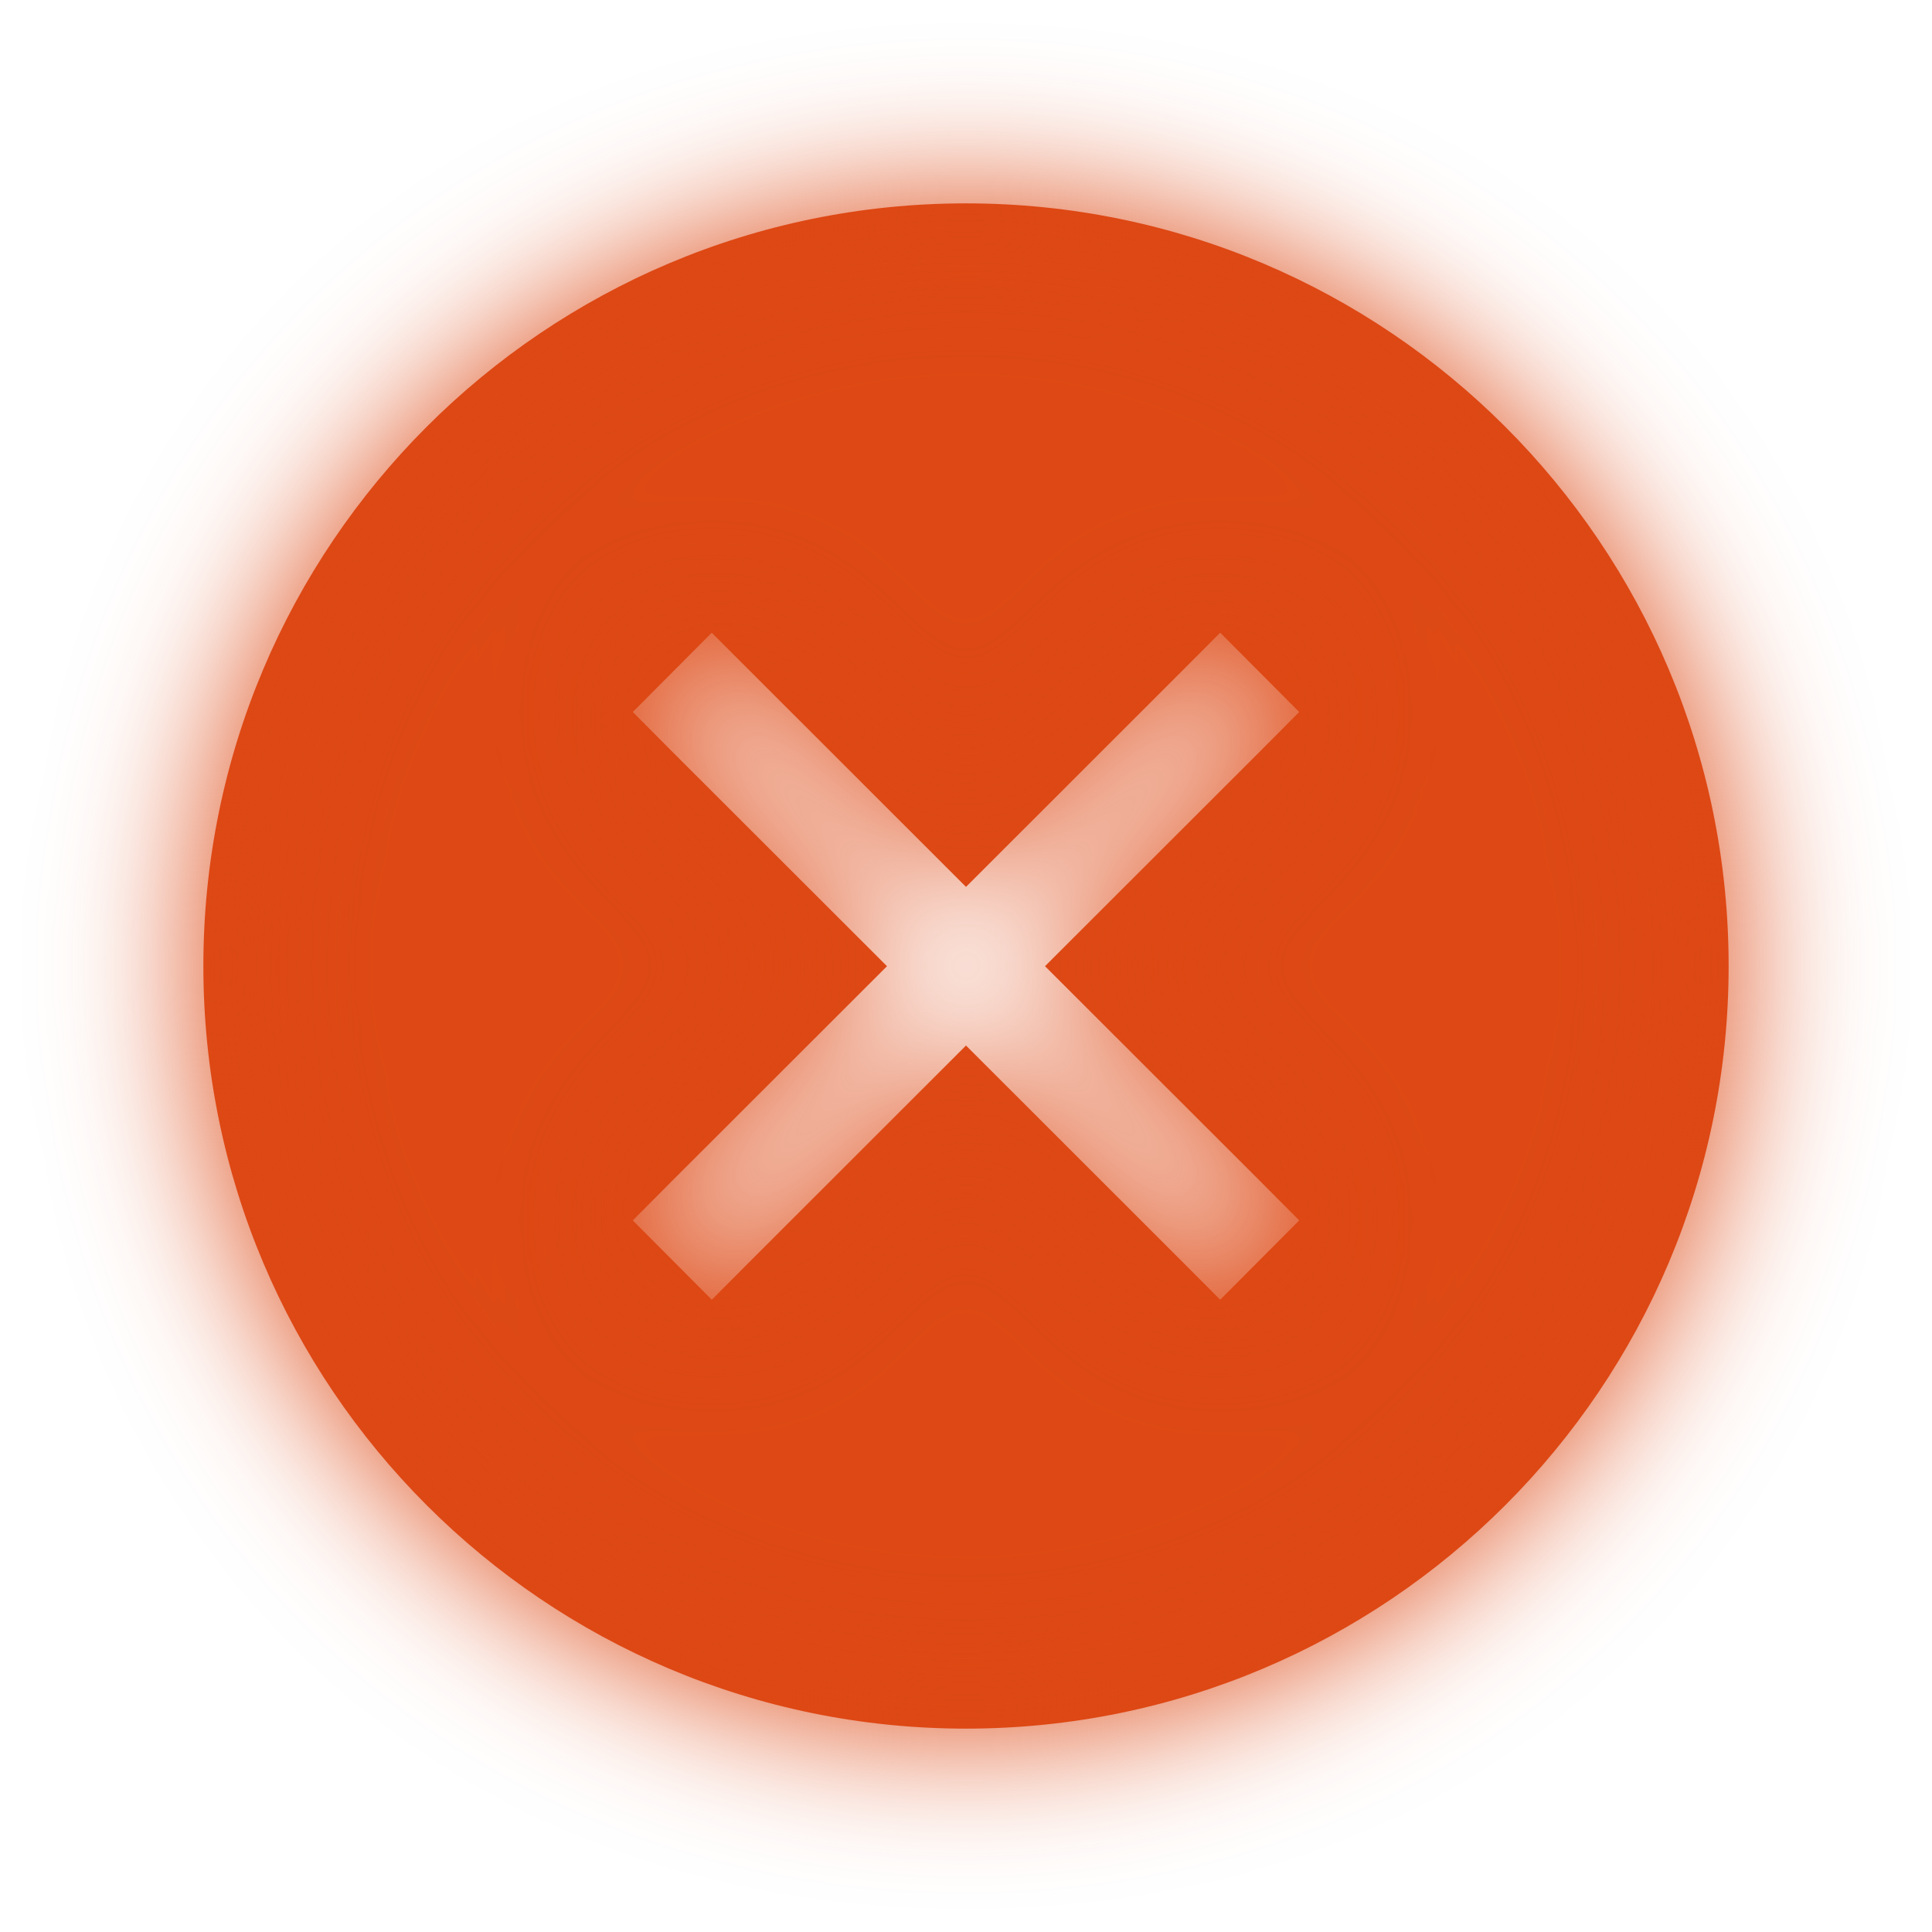
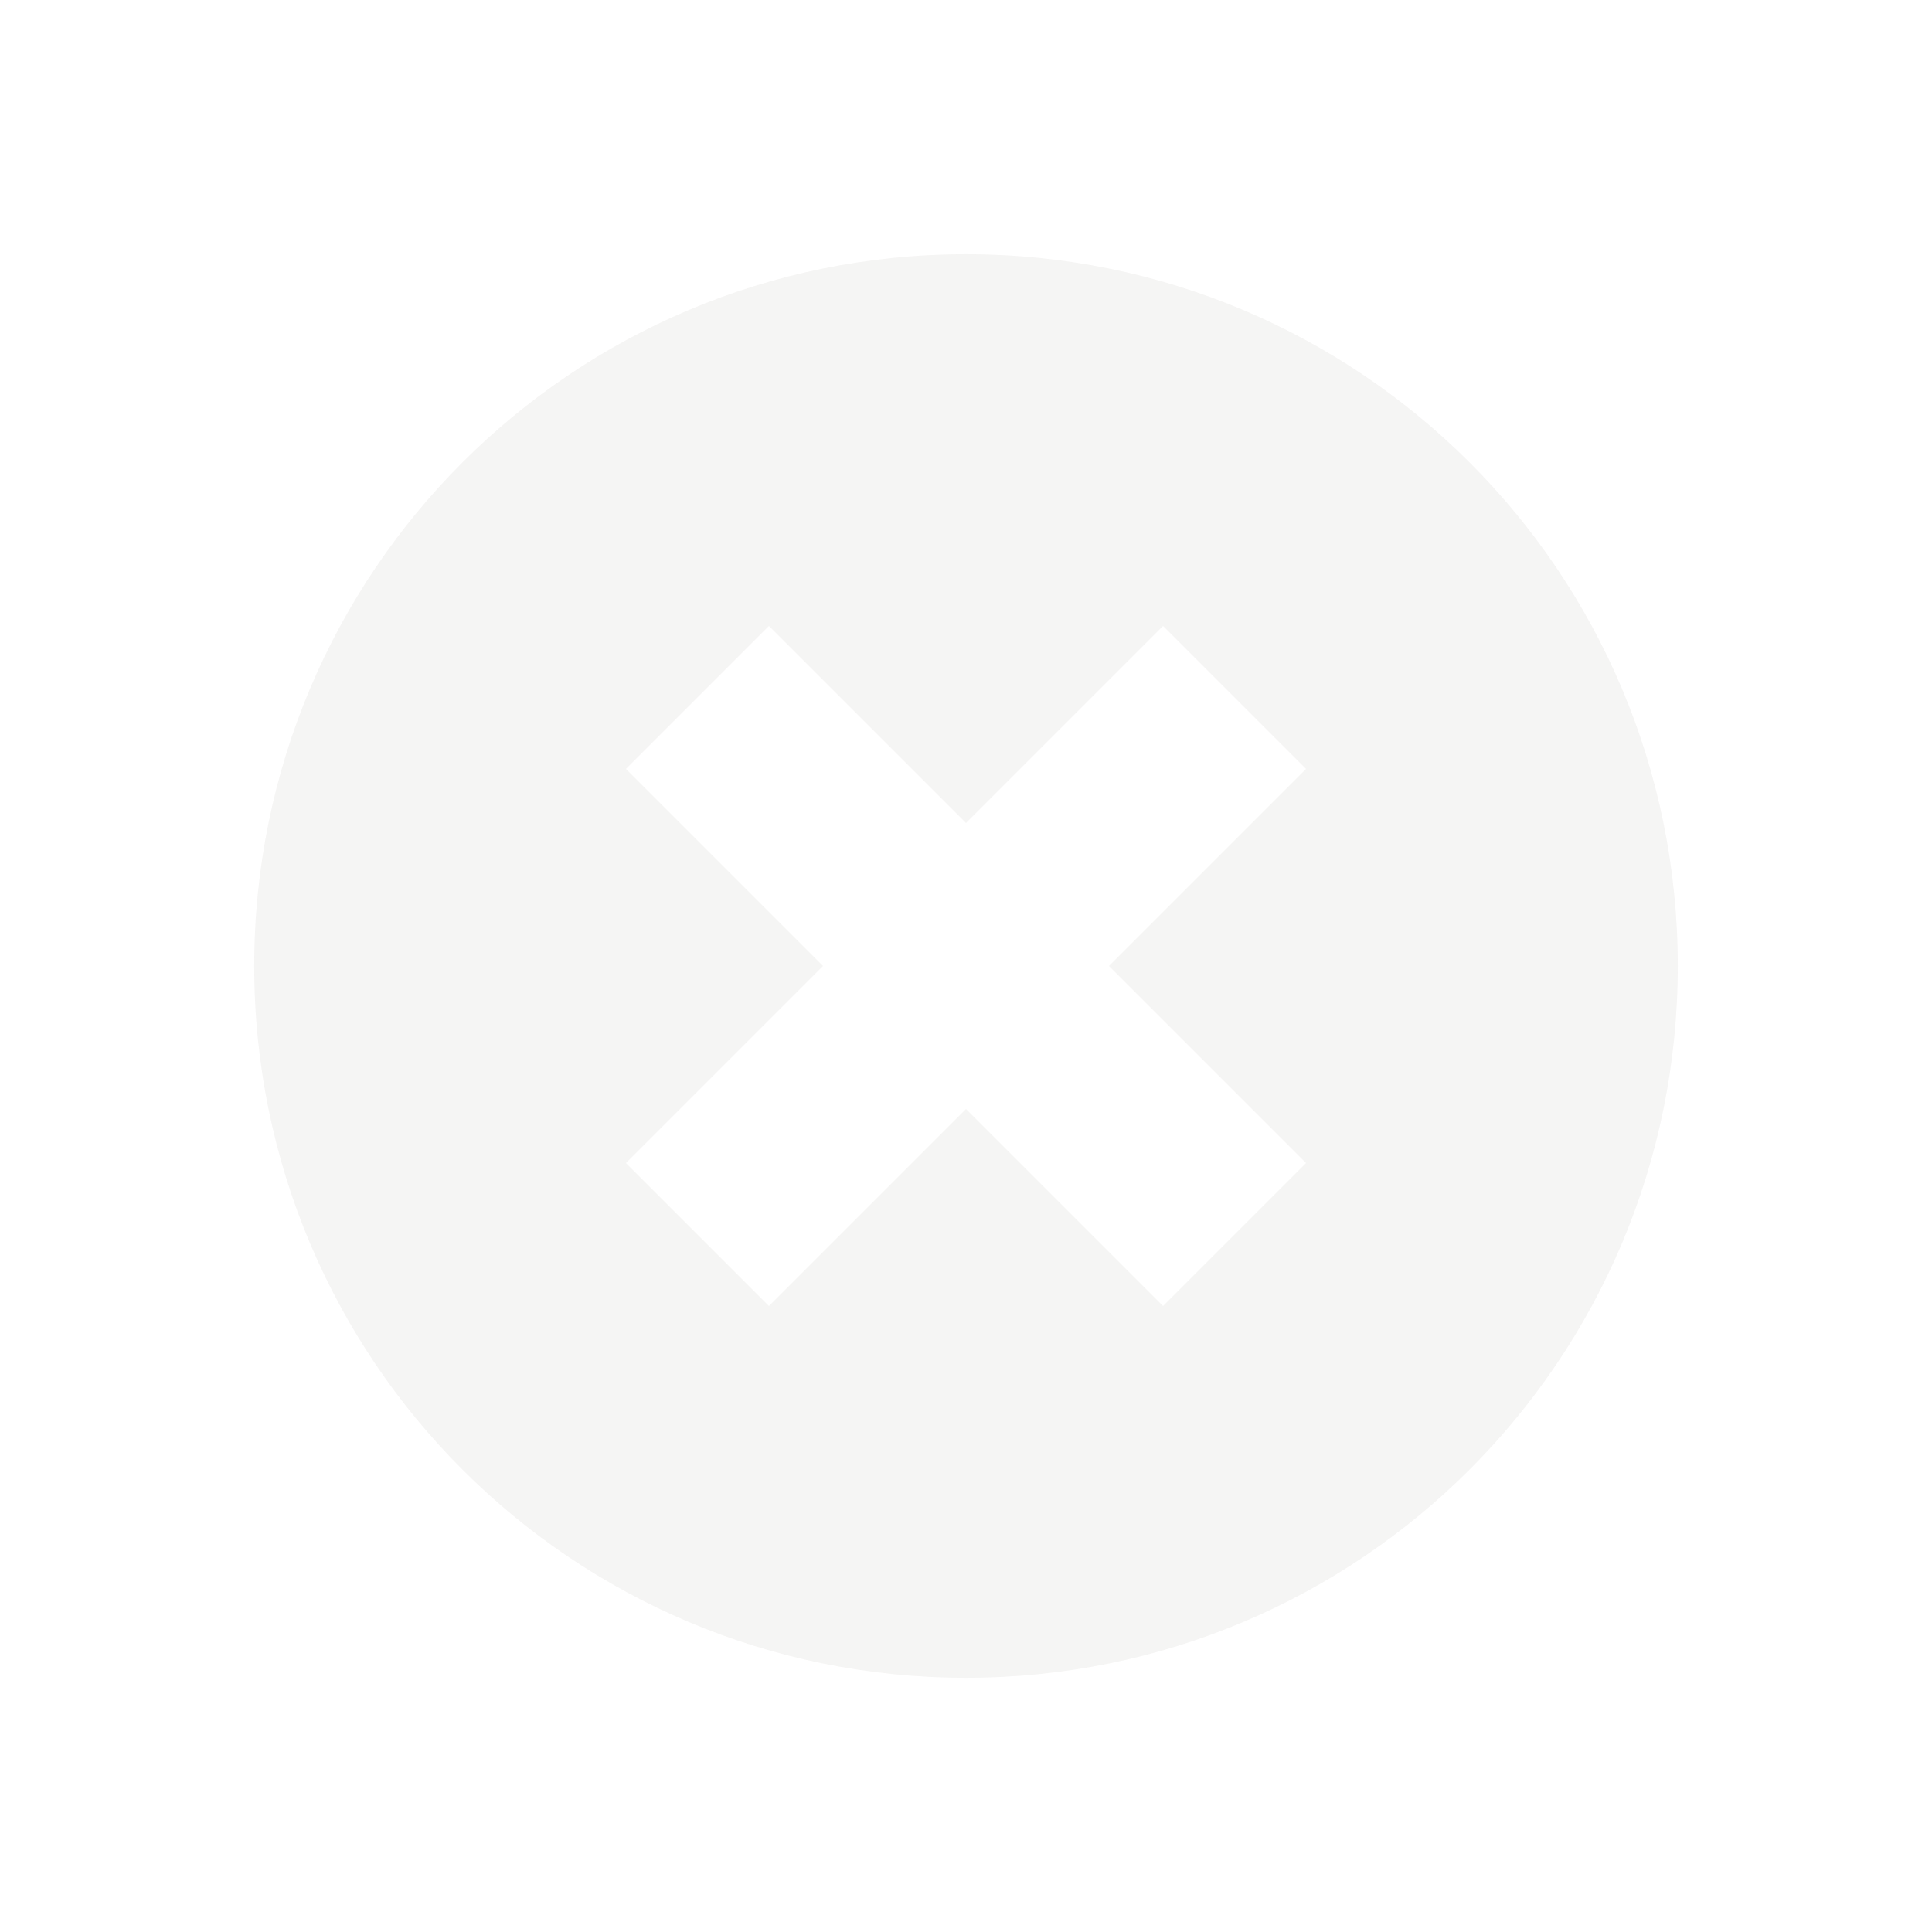
- <svg xmlns="http://www.w3.org/2000/svg" id="svg4486" height="19" viewBox="0 0 19 19" width="19" version="1.1">
-   <defs id="defs4488">
-     <filter id="filter4195" style="color-interpolation-filters:sRGB" height="1.24" width="1.24" y="-.12" x="-.12">
-       <feGaussianBlur id="feGaussianBlur4197" stdDeviation="0.75" />
-     </filter>
+ <svg xmlns="http://www.w3.org/2000/svg" xmlns:ns1="http://www.openswatchbook.org/uri/2009/osb" id="svg4486" height="19" viewBox="0 0 19 19" width="19" version="1.1">
+   <defs id="defs10">
+     <linearGradient id="linearGradient3781" ns1:paint="solid">
+       <stop style="stop-color:#000000;stop-opacity:1;" offset="0" id="stop3783" />
+     </linearGradient>
  </defs>
  <g id="layer1" transform="translate(290.21 -522.86)">
-     <g id="g4131" transform="translate(-289.71 -511)">
-       <path id="path4133" style="color:#000000;fill:#dd4814" d="m85.5 97.5a7.5 7.5 0 0 0 -7.5 7.5 7.5 7.5 0 0 0 7.5 7.5 7.5 7.5 0 0 0 7.5 -7.5 7.5 7.5 0 0 0 -7.5 -7.5zm-2.5 4.223 0.389 0.389l2.111 2.11 2.111-2.11 0.389-0.39 0.777 0.78-0.388 0.39-2.112 2.11 2.112 2.11 0.388 0.39-0.777 0.78-0.389-0.39-2.111-2.11-2.111 2.11-0.389 0.39-0.777-0.78 0.388-0.39 2.112-2.11-2.112-2.11-0.388-0.39 0.777-0.78z" transform="translate(-76.5 938.36)" />
-       <rect id="rect4135" style="color:#000000;fill:none" height="19" width="19" y="1033.9" x="-0.5" />
-       <path id="path4137" d="m85.5 97.5a7.5 7.5 0 0 0 -7.5 7.5 7.5 7.5 0 0 0 7.5 7.5 7.5 7.5 0 0 0 7.5 -7.5 7.5 7.5 0 0 0 -7.5 -7.5zm-2.5 4.223 0.389 0.389l2.111 2.11 2.111-2.11 0.389-0.39 0.777 0.78-0.388 0.39-2.112 2.11 2.112 2.11 0.388 0.39-0.777 0.78-0.389-0.39-2.111-2.11-2.111 2.11-0.389 0.39-0.777-0.78 0.388-0.39 2.112-2.11-2.112-2.11-0.388-0.39 0.777-0.78z" style="color:#000000;filter:url(#filter4195);fill:#dd4814" transform="translate(-76.5 938.36)" />
+     <g id="g4113" transform="translate(-289.71 -511)">
+       <rect id="rect4539" style="color:#000000;fill:none" height="19" width="19" y="1033.86" x="-0.5" />
+       <path style="opacity:0.75;fill:#f2f1f0;fill-opacity:1;stroke:none" d="M 9.5 2.5 C 5.627 2.5 2.5 5.627 2.5 9.5 C 2.5 13.373 5.627 16.5 9.5 16.5 C 13.373 16.5 16.5 13.373 16.5 9.5 C 16.5 5.627 13.373 2.5 9.5 2.5 z M 7.562 6.156 L 9.5 8.094 L 11.438 6.156 L 12.844 7.562 L 10.906 9.5 L 12.844 11.438 L 11.438 12.844 L 9.5 10.906 L 7.562 12.844 L 6.156 11.438 L 8.094 9.5 L 6.156 7.562 L 7.562 6.156 z " transform="translate(-0.5,1033.86)" id="path2985" />
    </g>
  </g>
</svg>
